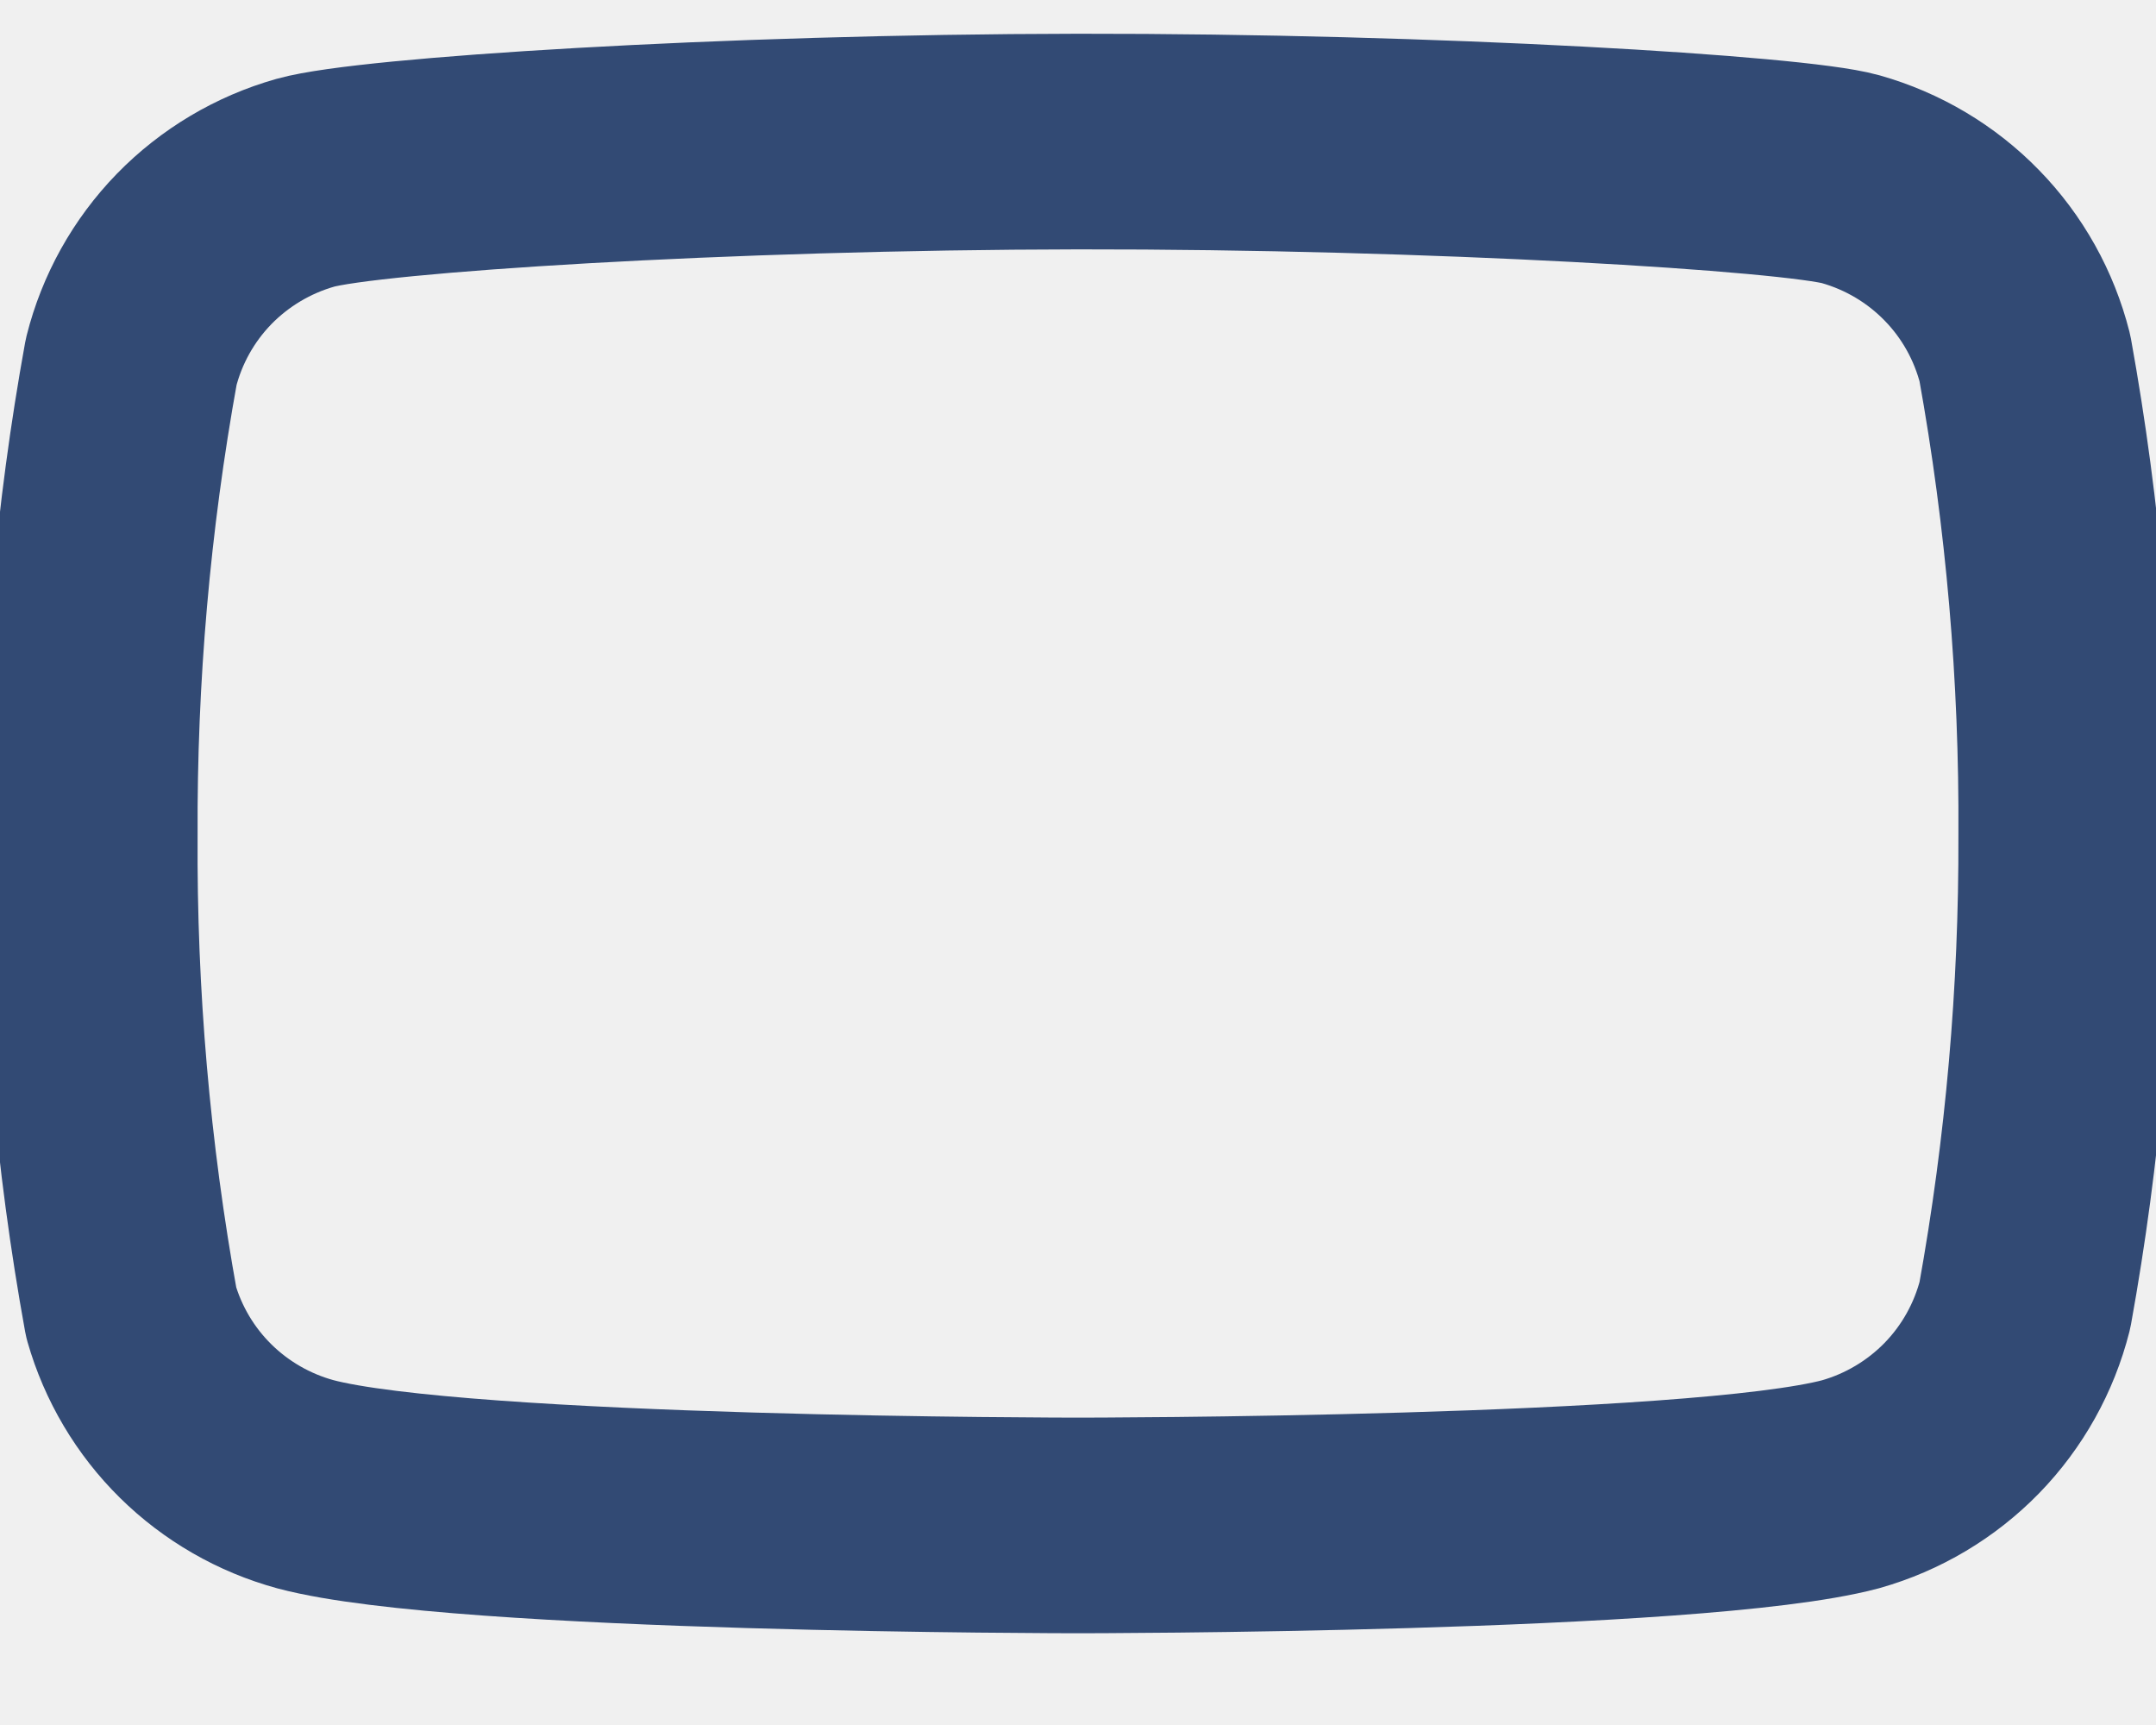
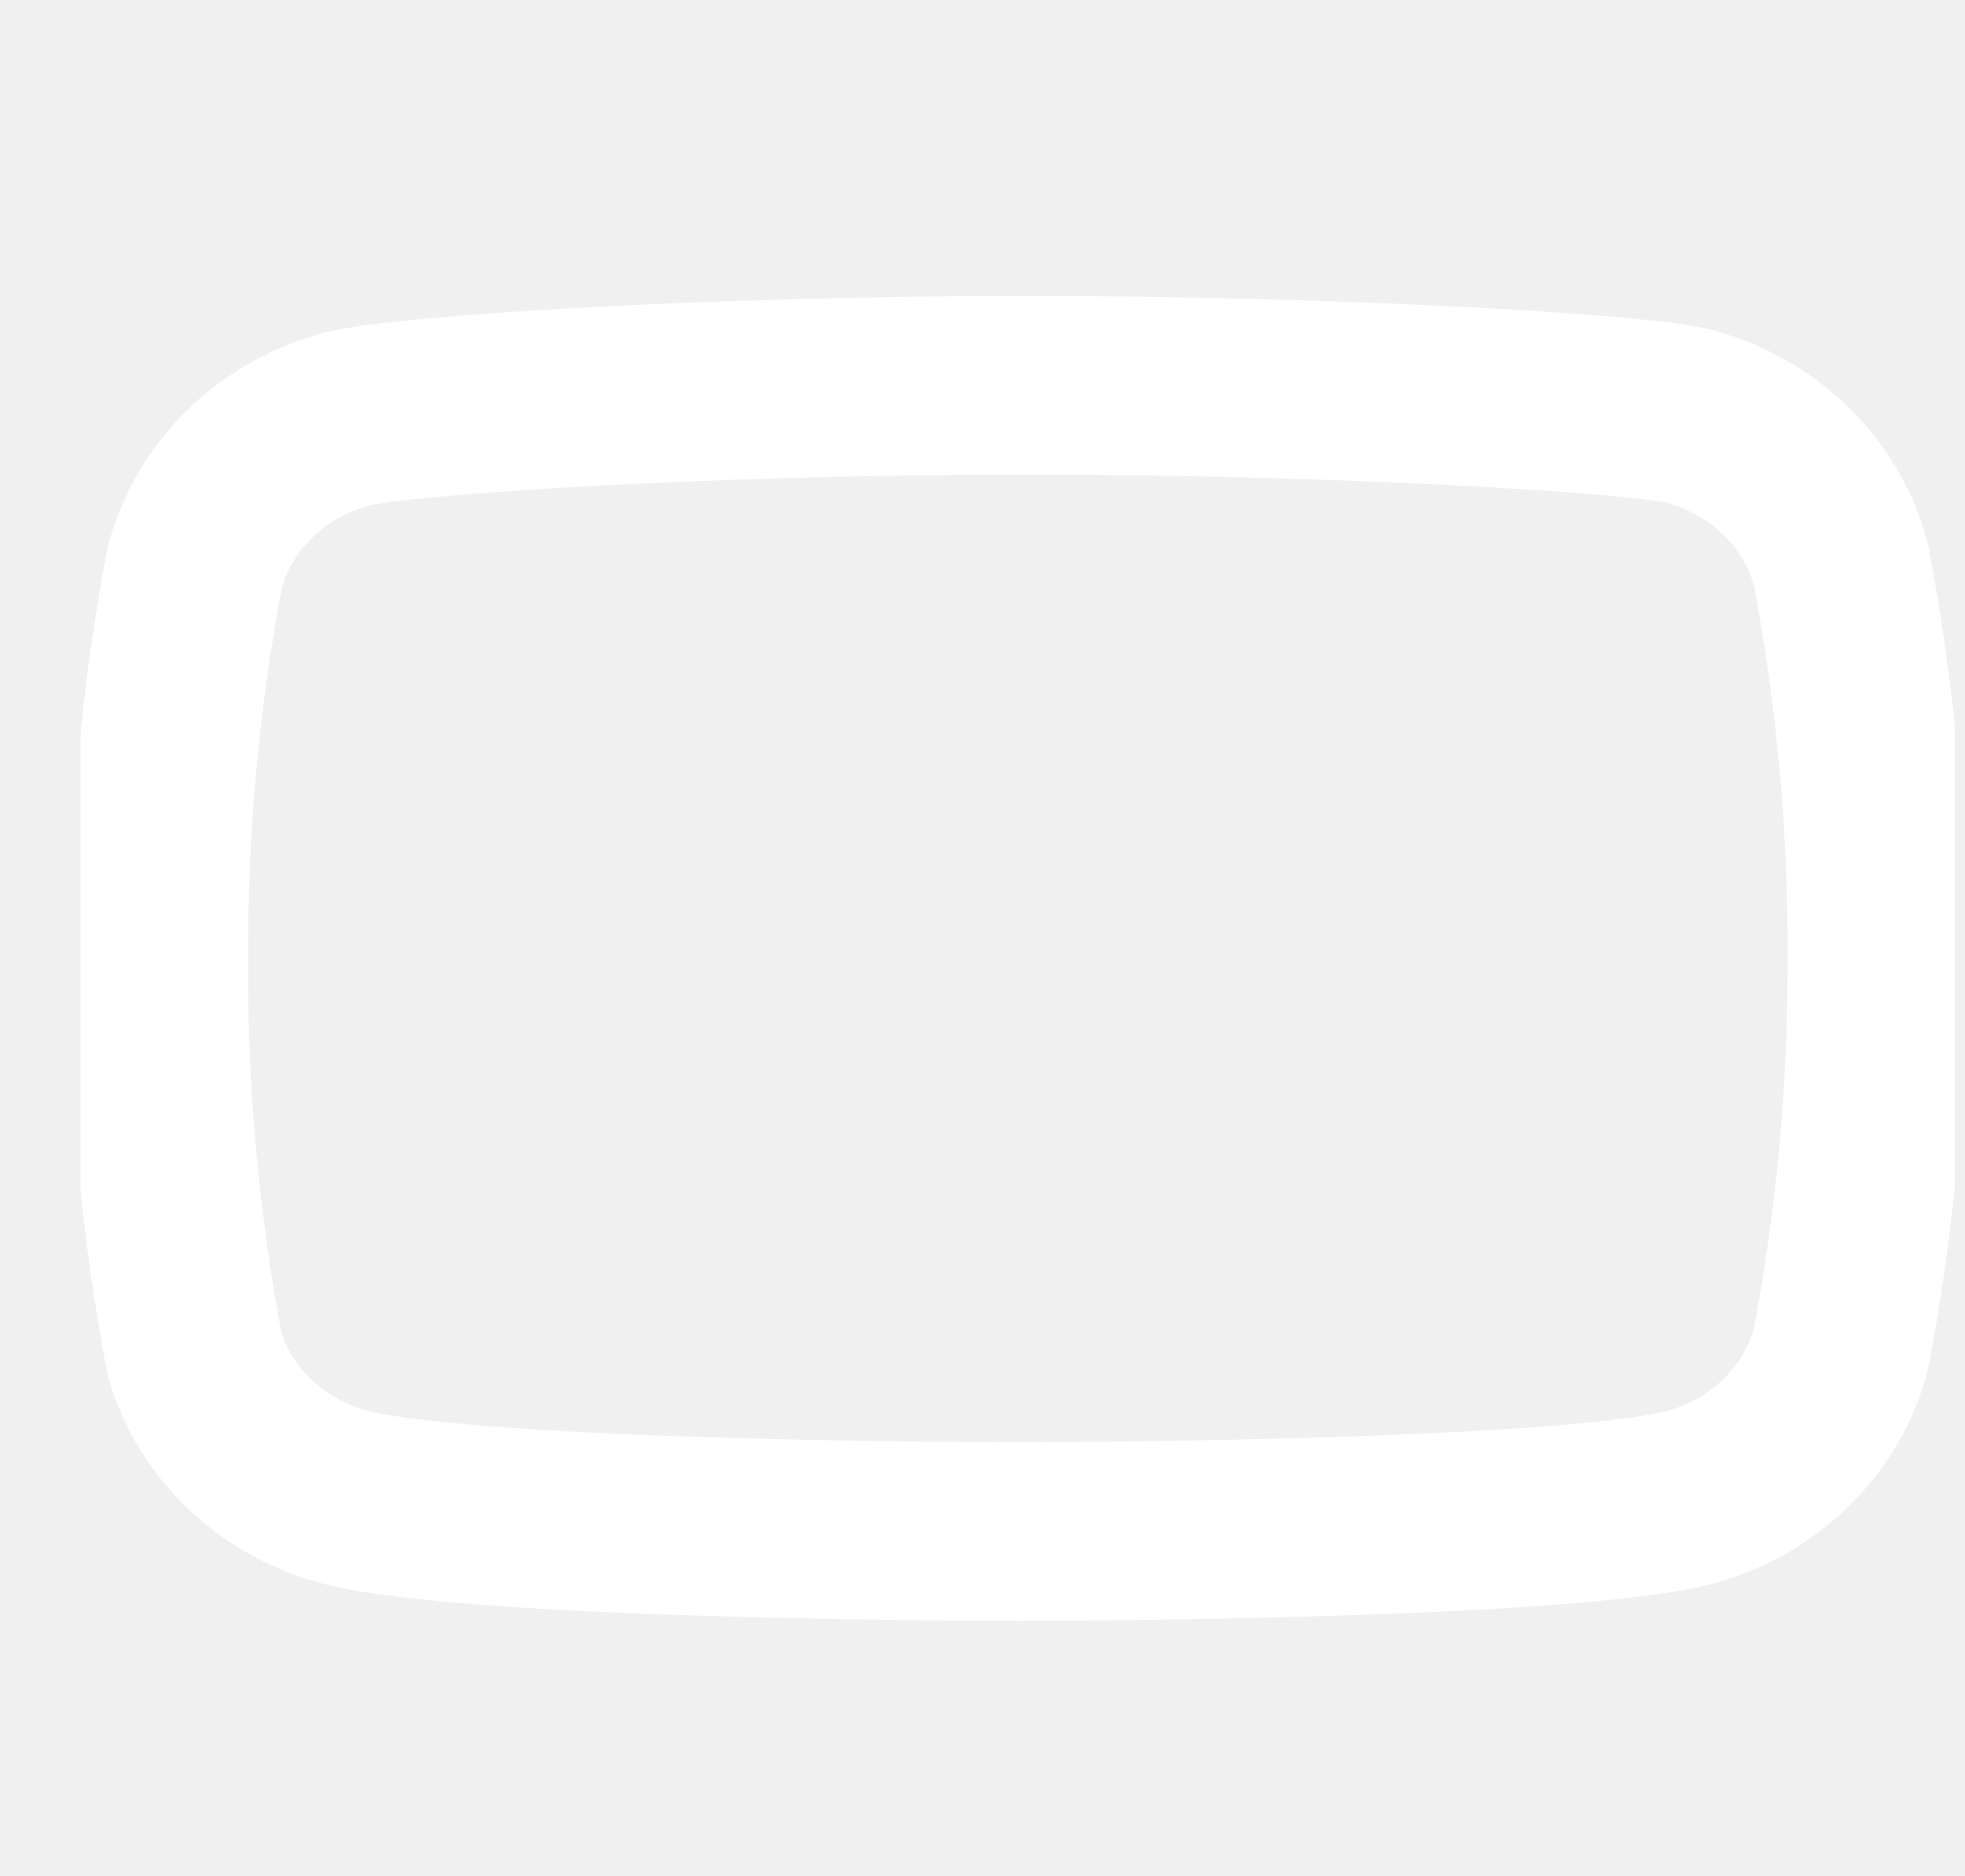
- <svg xmlns="http://www.w3.org/2000/svg" width="20" height="16" viewBox="0 0 20 16" fill="none">
-   <path d="M18.199 2.276C18.483 2.567 18.684 2.928 18.784 3.322C19.048 4.783 19.176 6.264 19.167 7.748C19.172 9.209 19.044 10.668 18.784 12.106C18.684 12.5 18.483 12.861 18.199 13.153C17.915 13.444 17.559 13.656 17.167 13.767C15.733 14.149 10 14.149 10 14.149C10 14.149 4.267 14.149 2.833 13.767C2.449 13.662 2.098 13.46 1.815 13.181C1.532 12.902 1.326 12.554 1.217 12.173C0.952 10.713 0.824 9.231 0.833 7.748C0.826 6.275 0.954 4.805 1.217 3.356C1.316 2.962 1.517 2.601 1.801 2.309C2.085 2.018 2.441 1.806 2.833 1.695C3.425 1.529 6.714 1.317 10 1.313C13.323 1.309 16.644 1.515 17.167 1.662C17.559 1.773 17.915 1.984 18.199 2.276Z" stroke="#324A74" stroke-width="2" stroke-linecap="round" stroke-linejoin="round" />
+ <svg xmlns="http://www.w3.org/2000/svg" width="22" height="21" viewBox="0 0 22 21" fill="none">
+   <g clip-path="url(#clip0_1136_909)">
+     <path d="M19.997 5.276C20.295 5.568 20.507 5.929 20.611 6.323C20.888 7.783 21.023 9.264 21.013 10.748C21.018 12.209 20.884 13.668 20.611 15.107C20.507 15.501 20.295 15.861 19.997 16.153C19.7 16.445 19.326 16.656 18.915 16.767C17.411 17.149 11.395 17.149 11.395 17.149C11.395 17.149 5.38 17.149 3.876 16.767C3.473 16.662 3.105 16.46 2.808 16.181C2.511 15.902 2.295 15.555 2.18 15.173C1.903 13.713 1.768 12.231 1.778 10.748C1.77 9.275 1.905 7.805 2.18 6.356C2.284 5.962 2.495 5.601 2.793 5.309C3.091 5.018 3.465 4.806 3.876 4.695C4.497 4.529 7.948 4.317 11.395 4.314C14.882 4.31 18.366 4.515 18.915 4.662C19.326 4.773 19.7 4.985 19.997 5.276Z" stroke="white" stroke-width="2" stroke-linecap="round" stroke-linejoin="round" />
+   </g>
+   <defs>
+     <clipPath id="clip0_1136_909">
+       <rect width="20.984" height="19.925" fill="white" transform="translate(0.902344 0.992188)" />
+     </clipPath>
+   </defs>
</svg>
